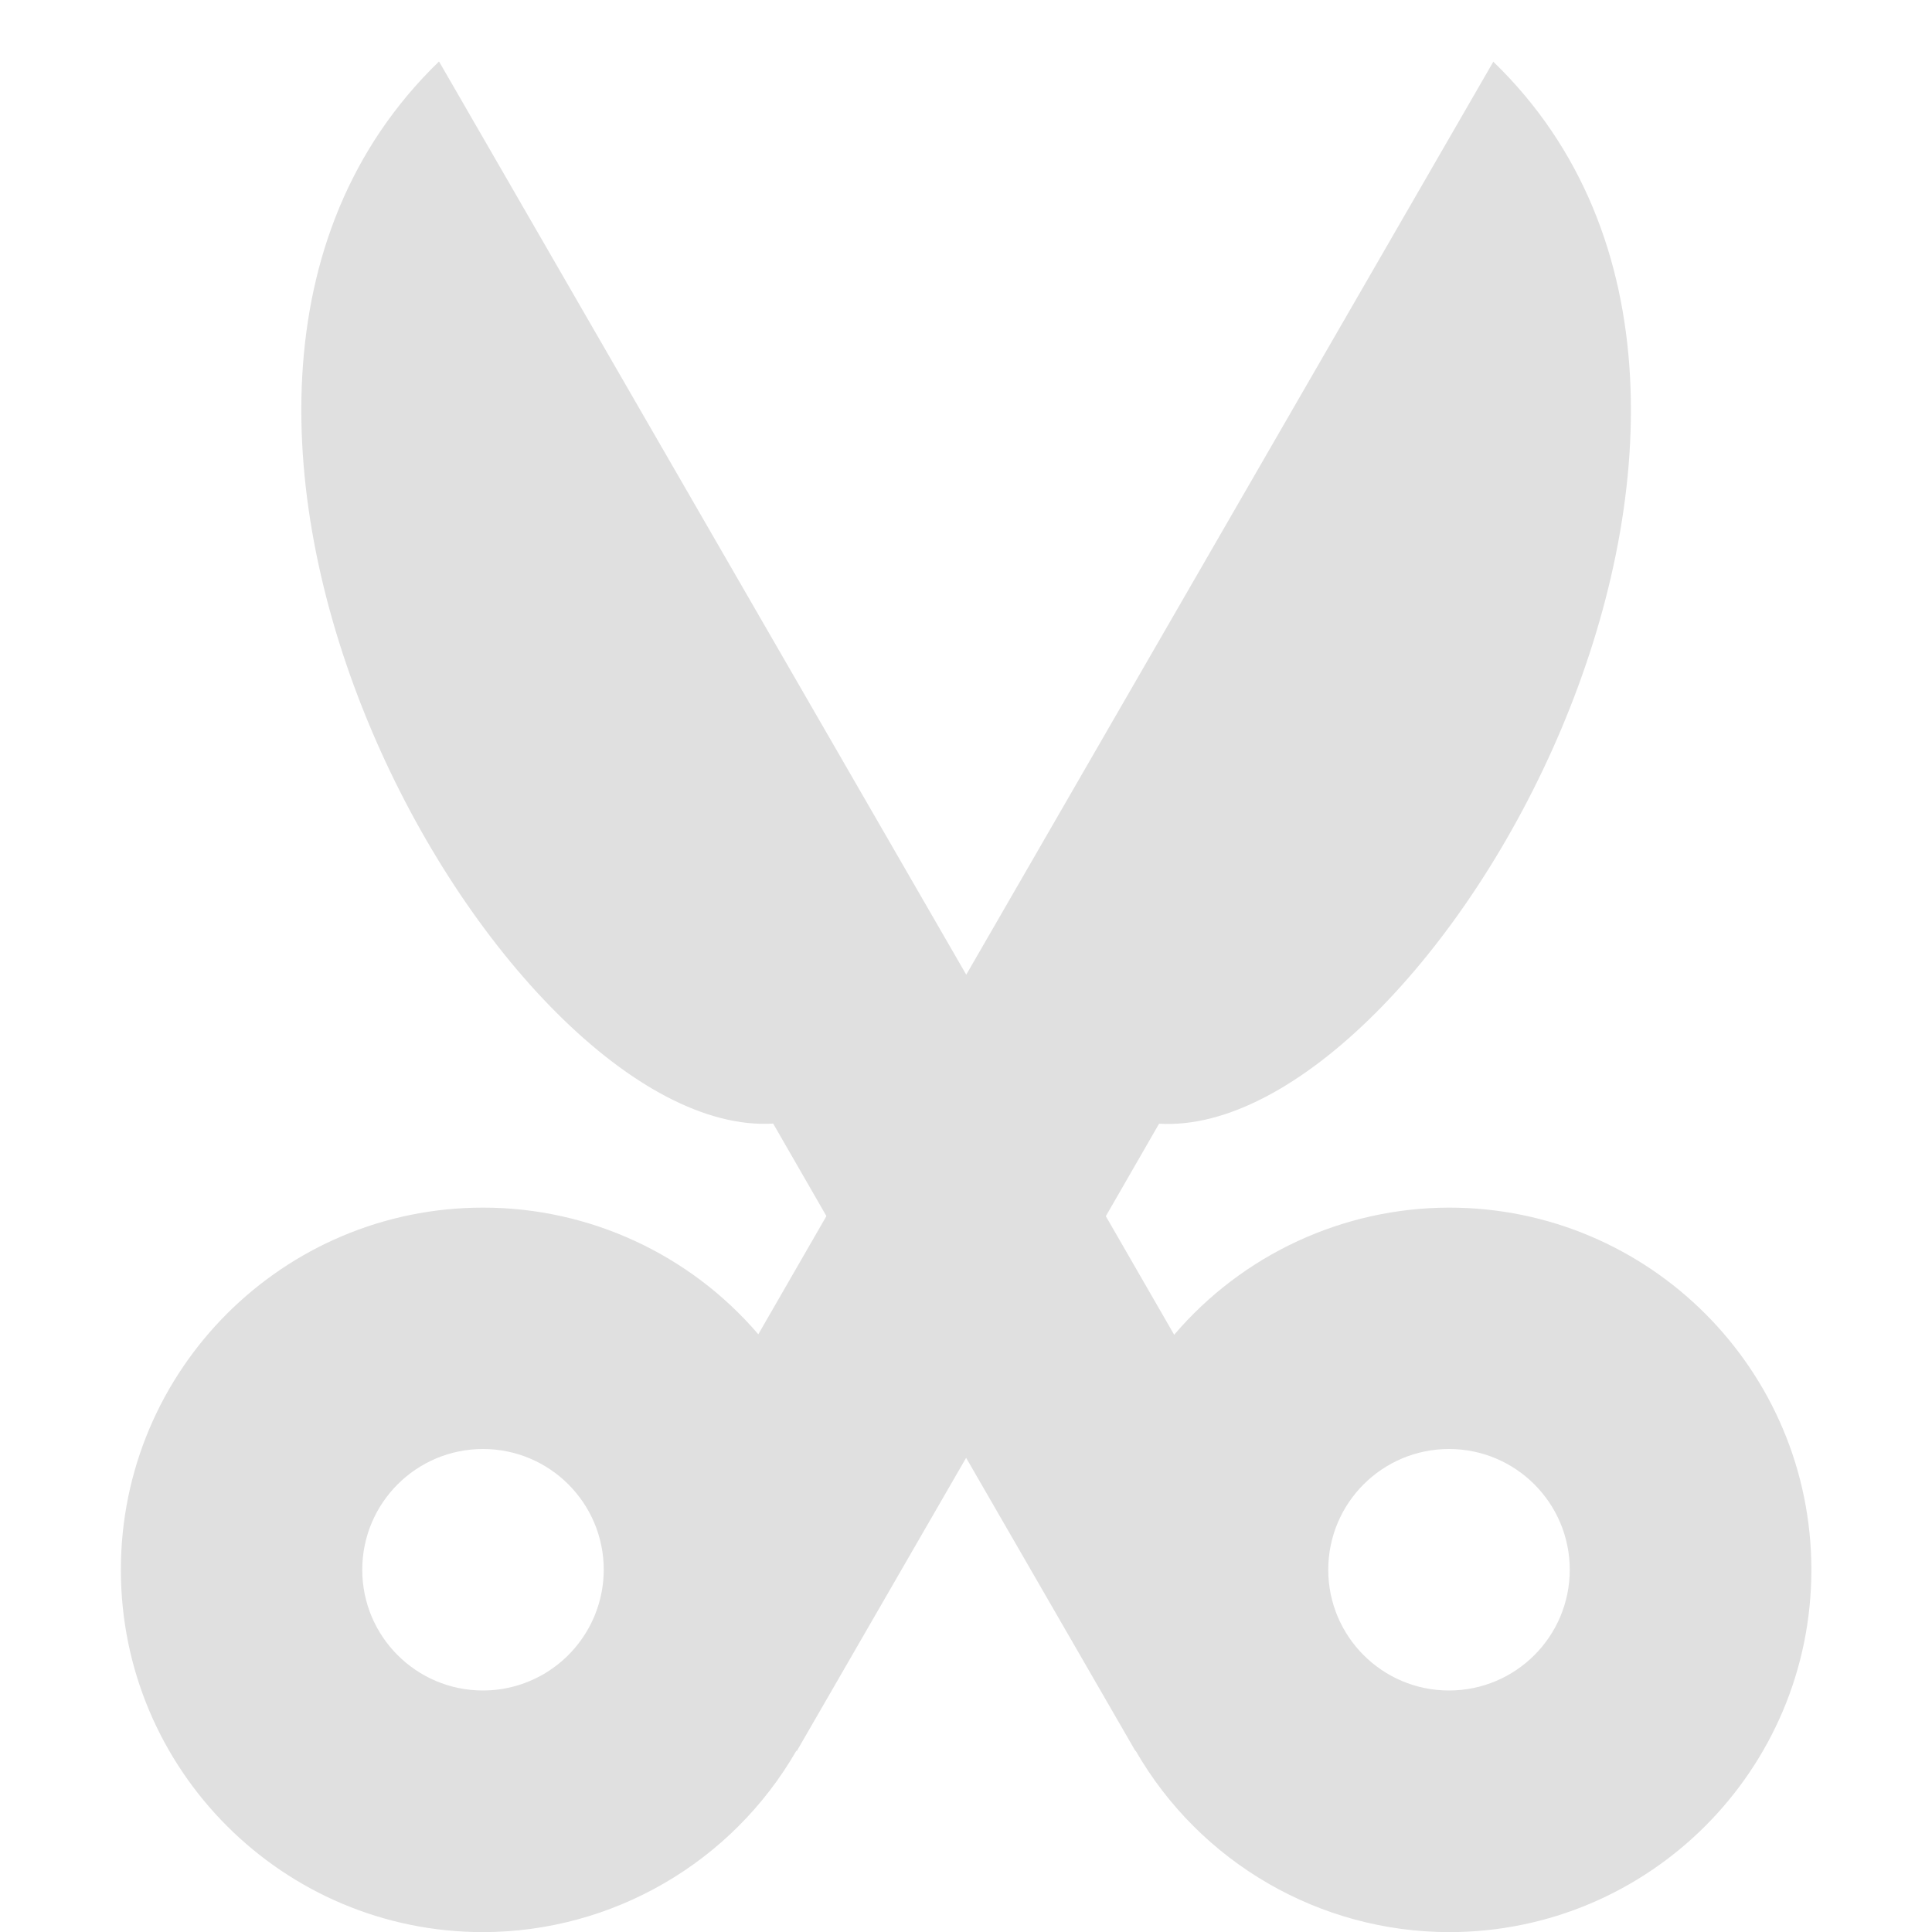
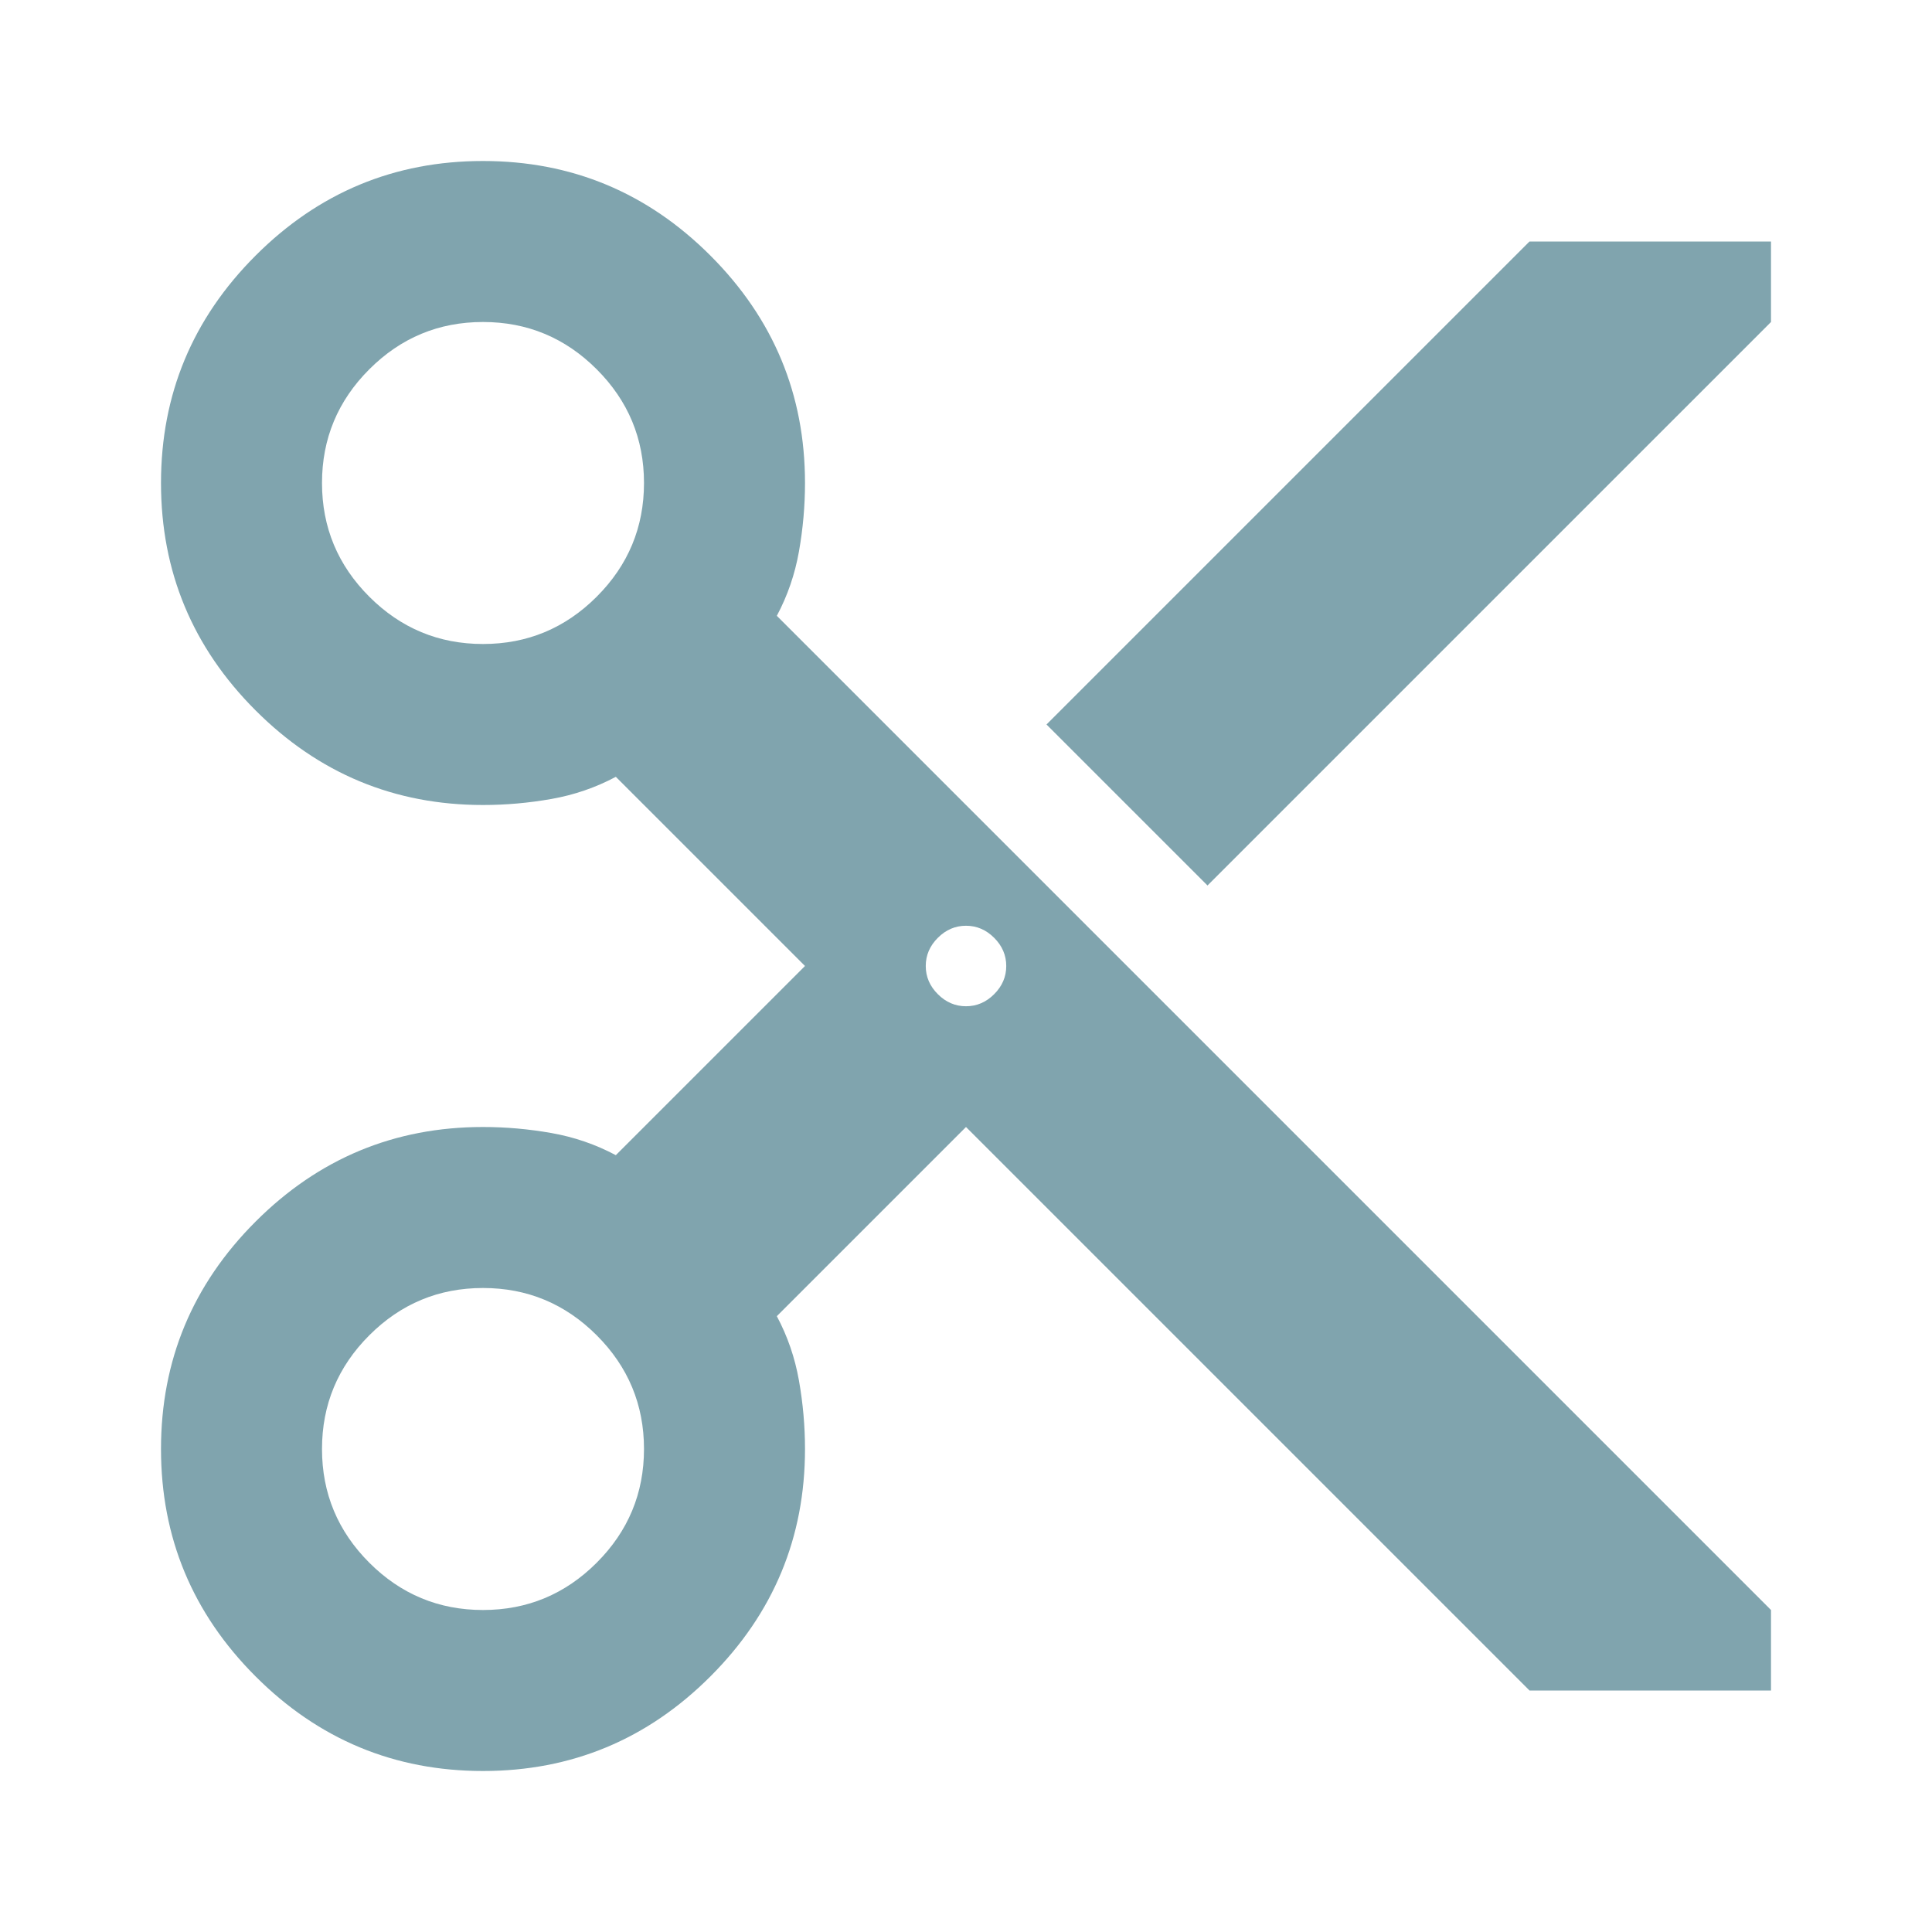
- <svg xmlns="http://www.w3.org/2000/svg" height="16" viewBox="0 0 16 16" width="16">
-   <path d="m3.635.51c-2.964 2.866.536 8.929 2.768 8.795l.441.766-.564.979a3 3 0 0 0 -2.279-1.049 3 3 0 0 0 -3 3 3 3 0 0 0 3 3 3 3 0 0 0 2.594-1.502l.004.002 1.402-2.428 1.402 2.428.002-.002a3 3 0 0 0 2.596 1.502 3 3 0 0 0 3-3 3 3 0 0 0 -3-3 3 3 0 0 0 -2.277 1.053l-.566-.982.441-.766c2.232.134 5.732-5.929 2.768-8.795l-4.365 7.561-4.365-7.561zm.365 11.49a1 1 0 0 1 1 1 1 1 0 0 1 -.123.479l-.012.021a1 1 0 0 1 -.865.5 1 1 0 0 1 -1-1 1 1 0 0 1 1-1zm8 0a1 1 0 0 1 1 1 1 1 0 0 1 -1 1 1 1 0 0 1 -1-1 1 1 0 0 1 1-1z" fill="#e0e0e0" />
+ <svg xmlns="http://www.w3.org/2000/svg" height="24px" viewBox="0 -960 960 960" width="24px" fill="#80A4AE">
+   <path d="M760-120 480-400l-94 94q8 15 11 32t3 34q0 66-47 113T240-80q-66 0-113-47T80-240q0-66 47-113t113-47q17 0 34 3t32 11l94-94-94-94q-15 8-32 11t-34 3q-66 0-113-47T80-720q0-66 47-113t113-47q66 0 113 47t47 113q0 17-3 34t-11 32l494 494v40H760ZM600-520l-80-80 240-240h120v40L600-520ZM296.5-663.5Q320-687 320-720t-23.5-56.5Q273-800 240-800t-56.5 23.5Q160-753 160-720t23.5 56.5Q207-640 240-640t56.5-23.5ZM494-466q6-6 6-14t-6-14q-6-6-14-6t-14 6q-6 6-6 14t6 14q6 6 14 6t14-6ZM296.5-183.5Q320-207 320-240t-23.5-56.5Q273-320 240-320t-56.5 23.5Q160-273 160-240t23.5 56.5Q207-160 240-160t56.5-23.5Z" />
</svg>
